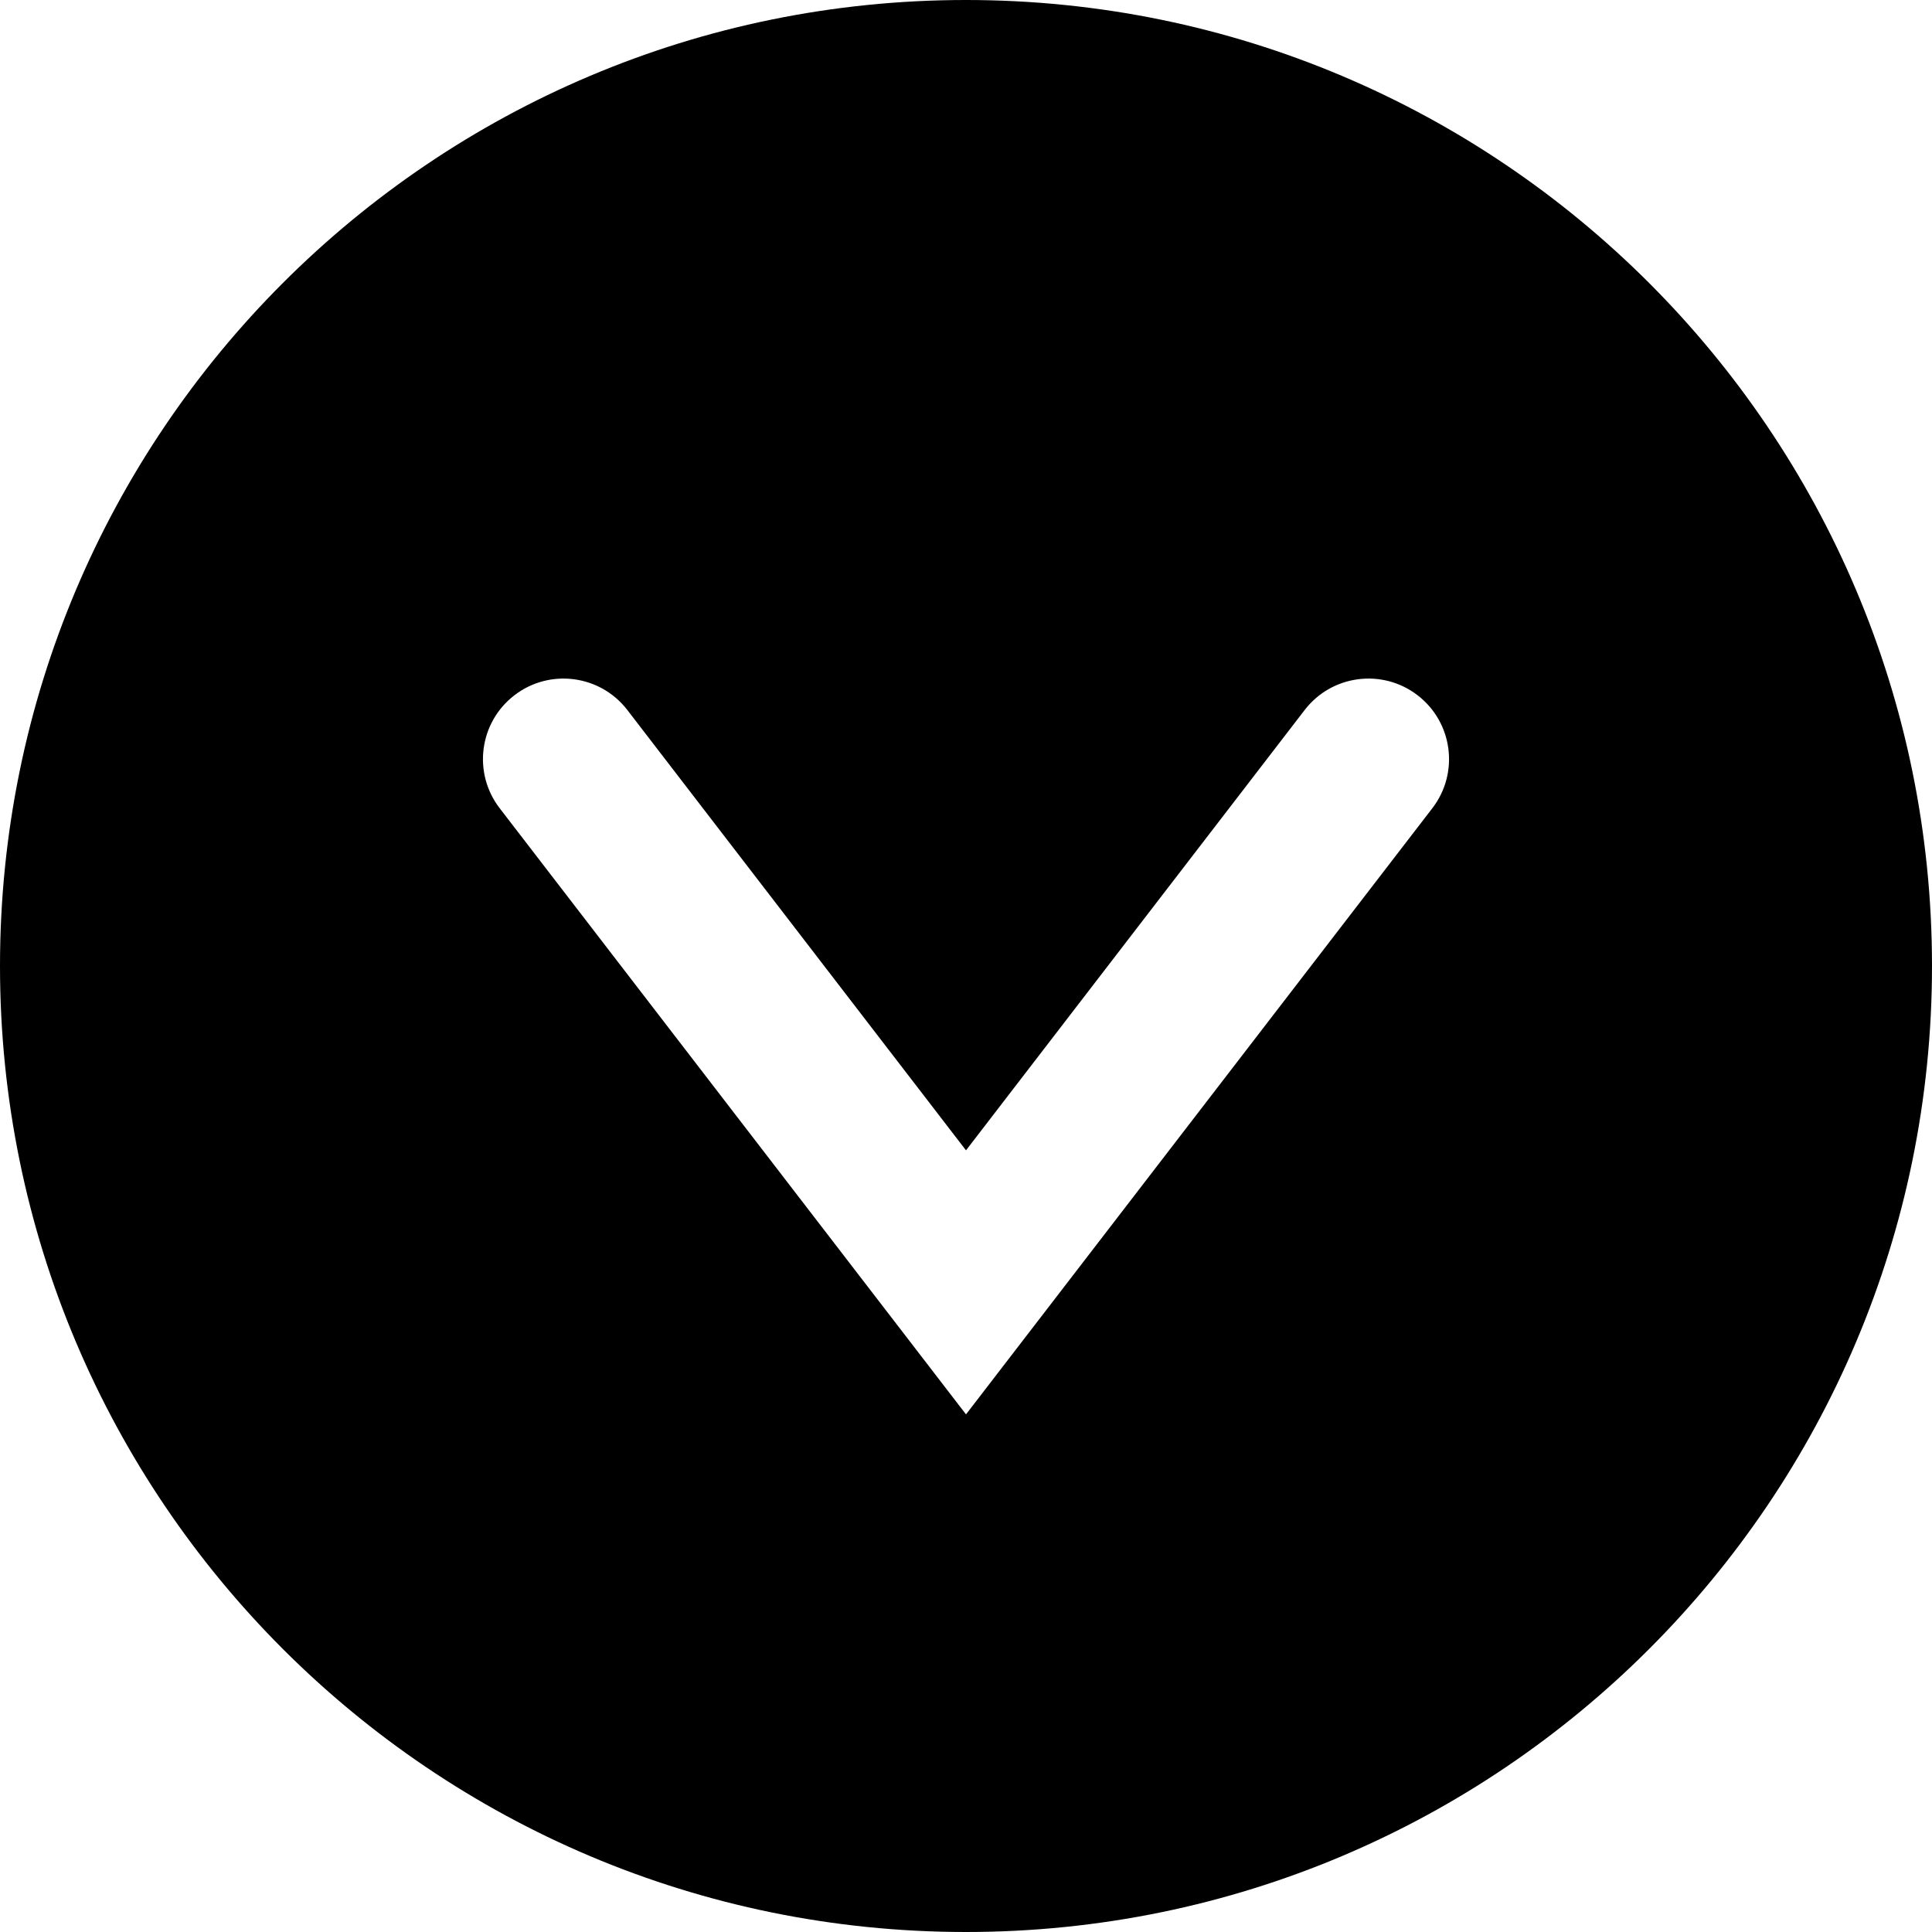
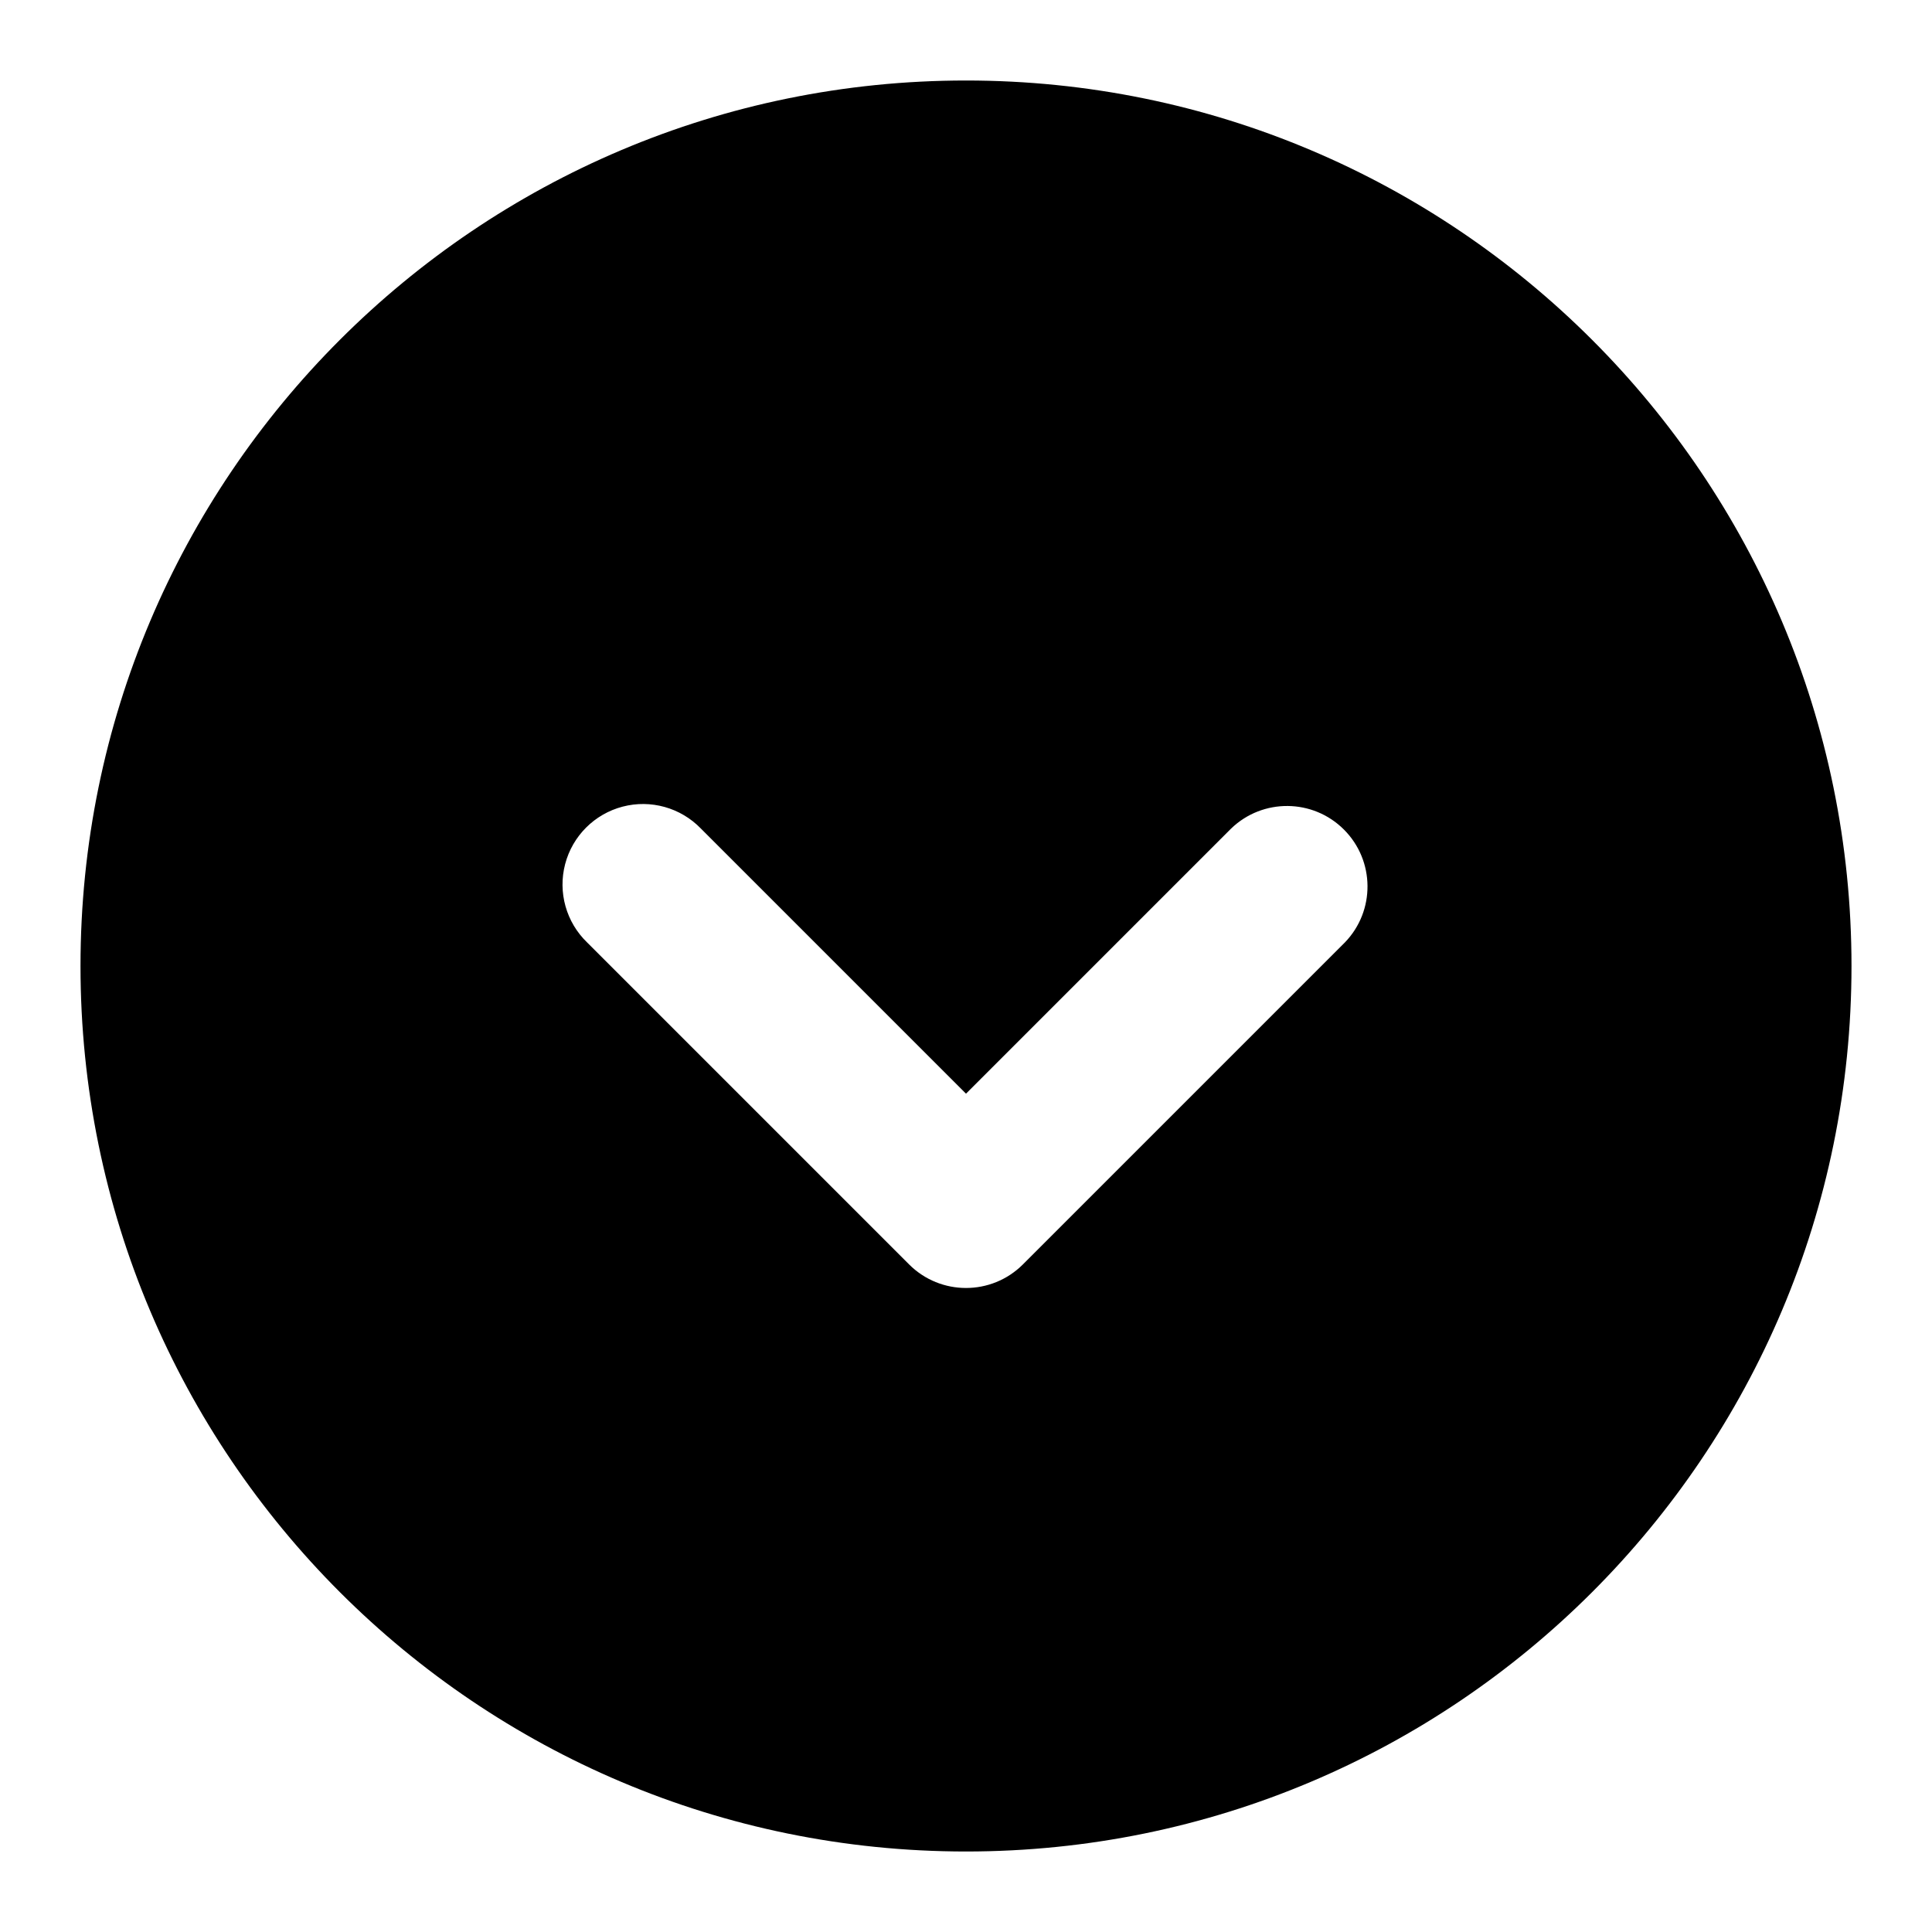
- <svg xmlns="http://www.w3.org/2000/svg" width="24" height="24" viewBox="0 0 24 24">
-   <g id="caret-down-circle">
-     <path id="caret-down-circle-2" data-name="caret-down-circle" d="M12,0A12,12,0,1,0,24,12,12,12,0,0,0,12,0Zm5.793,10.04L12,17.57,6.207,10.04A1,1,0,0,1,7.793,8.82L12,14.29l4.207-5.47a1,1,0,0,1,1.586,1.22Z" />
-   </g>
+ <svg xmlns="http://www.w3.org/2000/svg" width="24" height="24" fill="currentColor" viewBox="0 0 24 24">
+   <path fill-rule="evenodd" d="M12 23c6.075 0 11-4.925 11-11S18.075 1 12 1 1 5.925 1 12s4.925 11 11 11ZM8.707 10.293a1 1 0 1 0-1.414 1.414l4 4a1 1 0 0 0 1.414 0l4-4a1 1 0 0 0-1.414-1.414L12 13.586l-3.293-3.293Z" clip-rule="evenodd" />
</svg>
